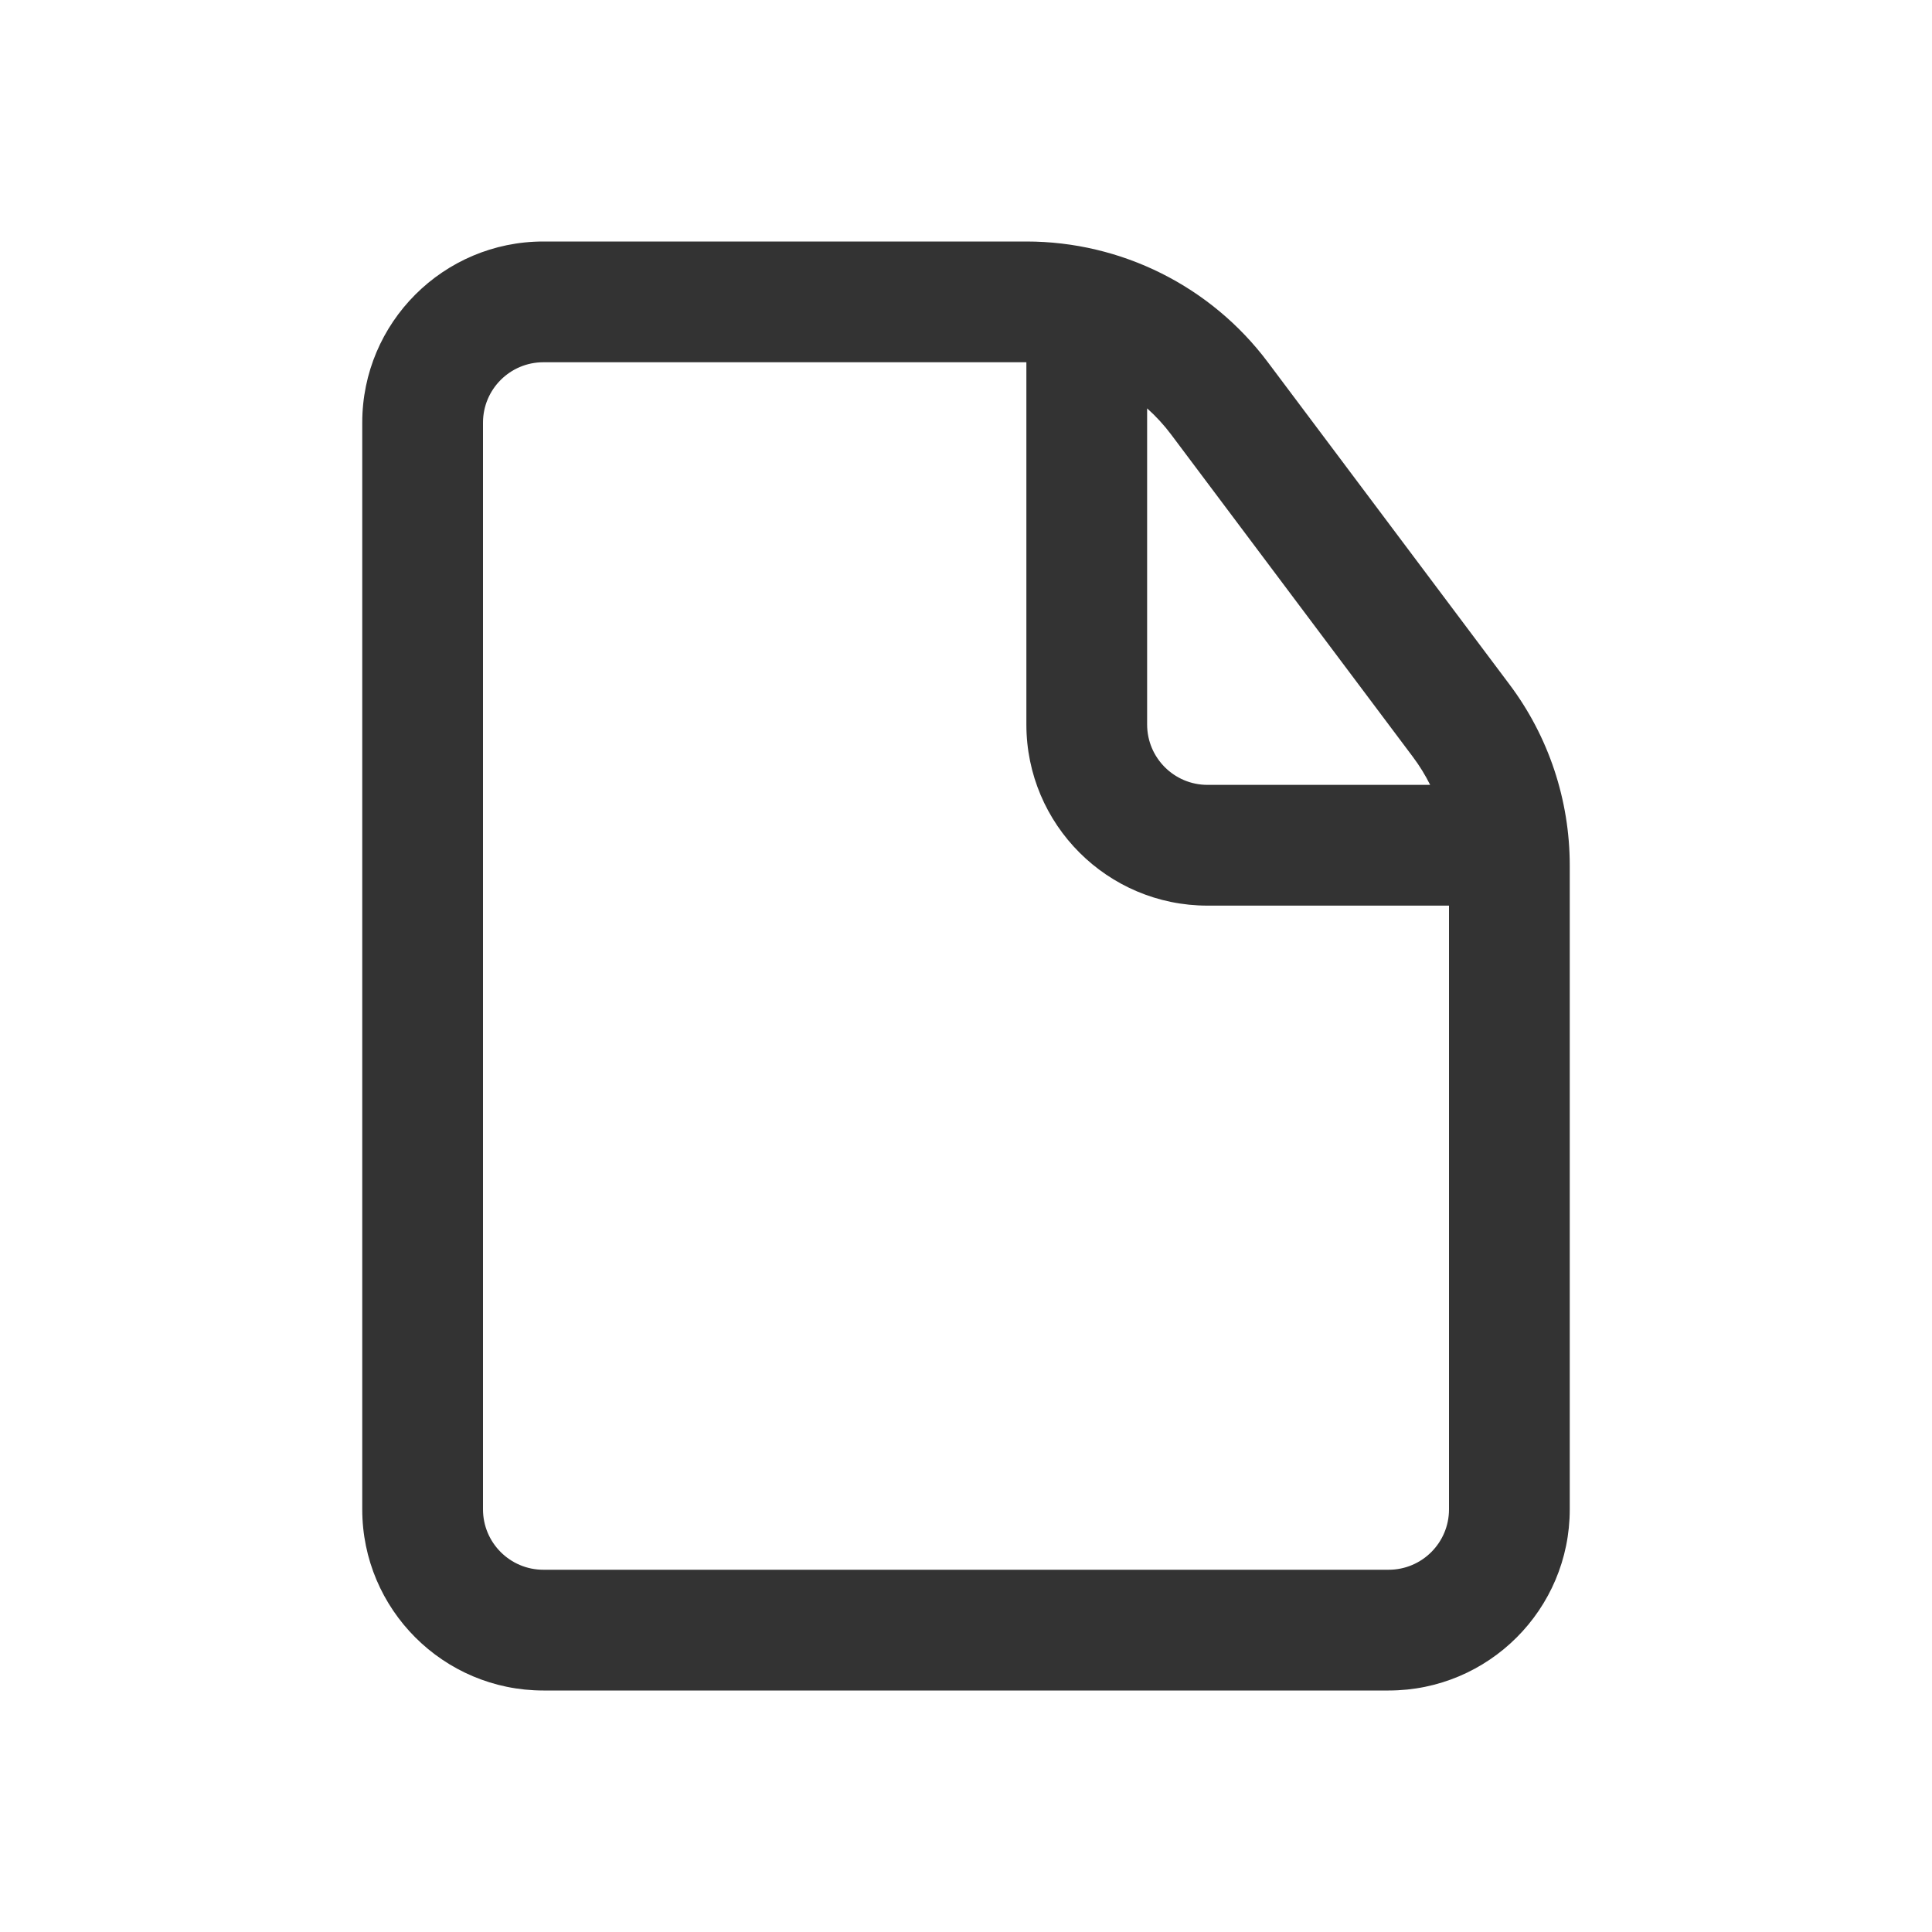
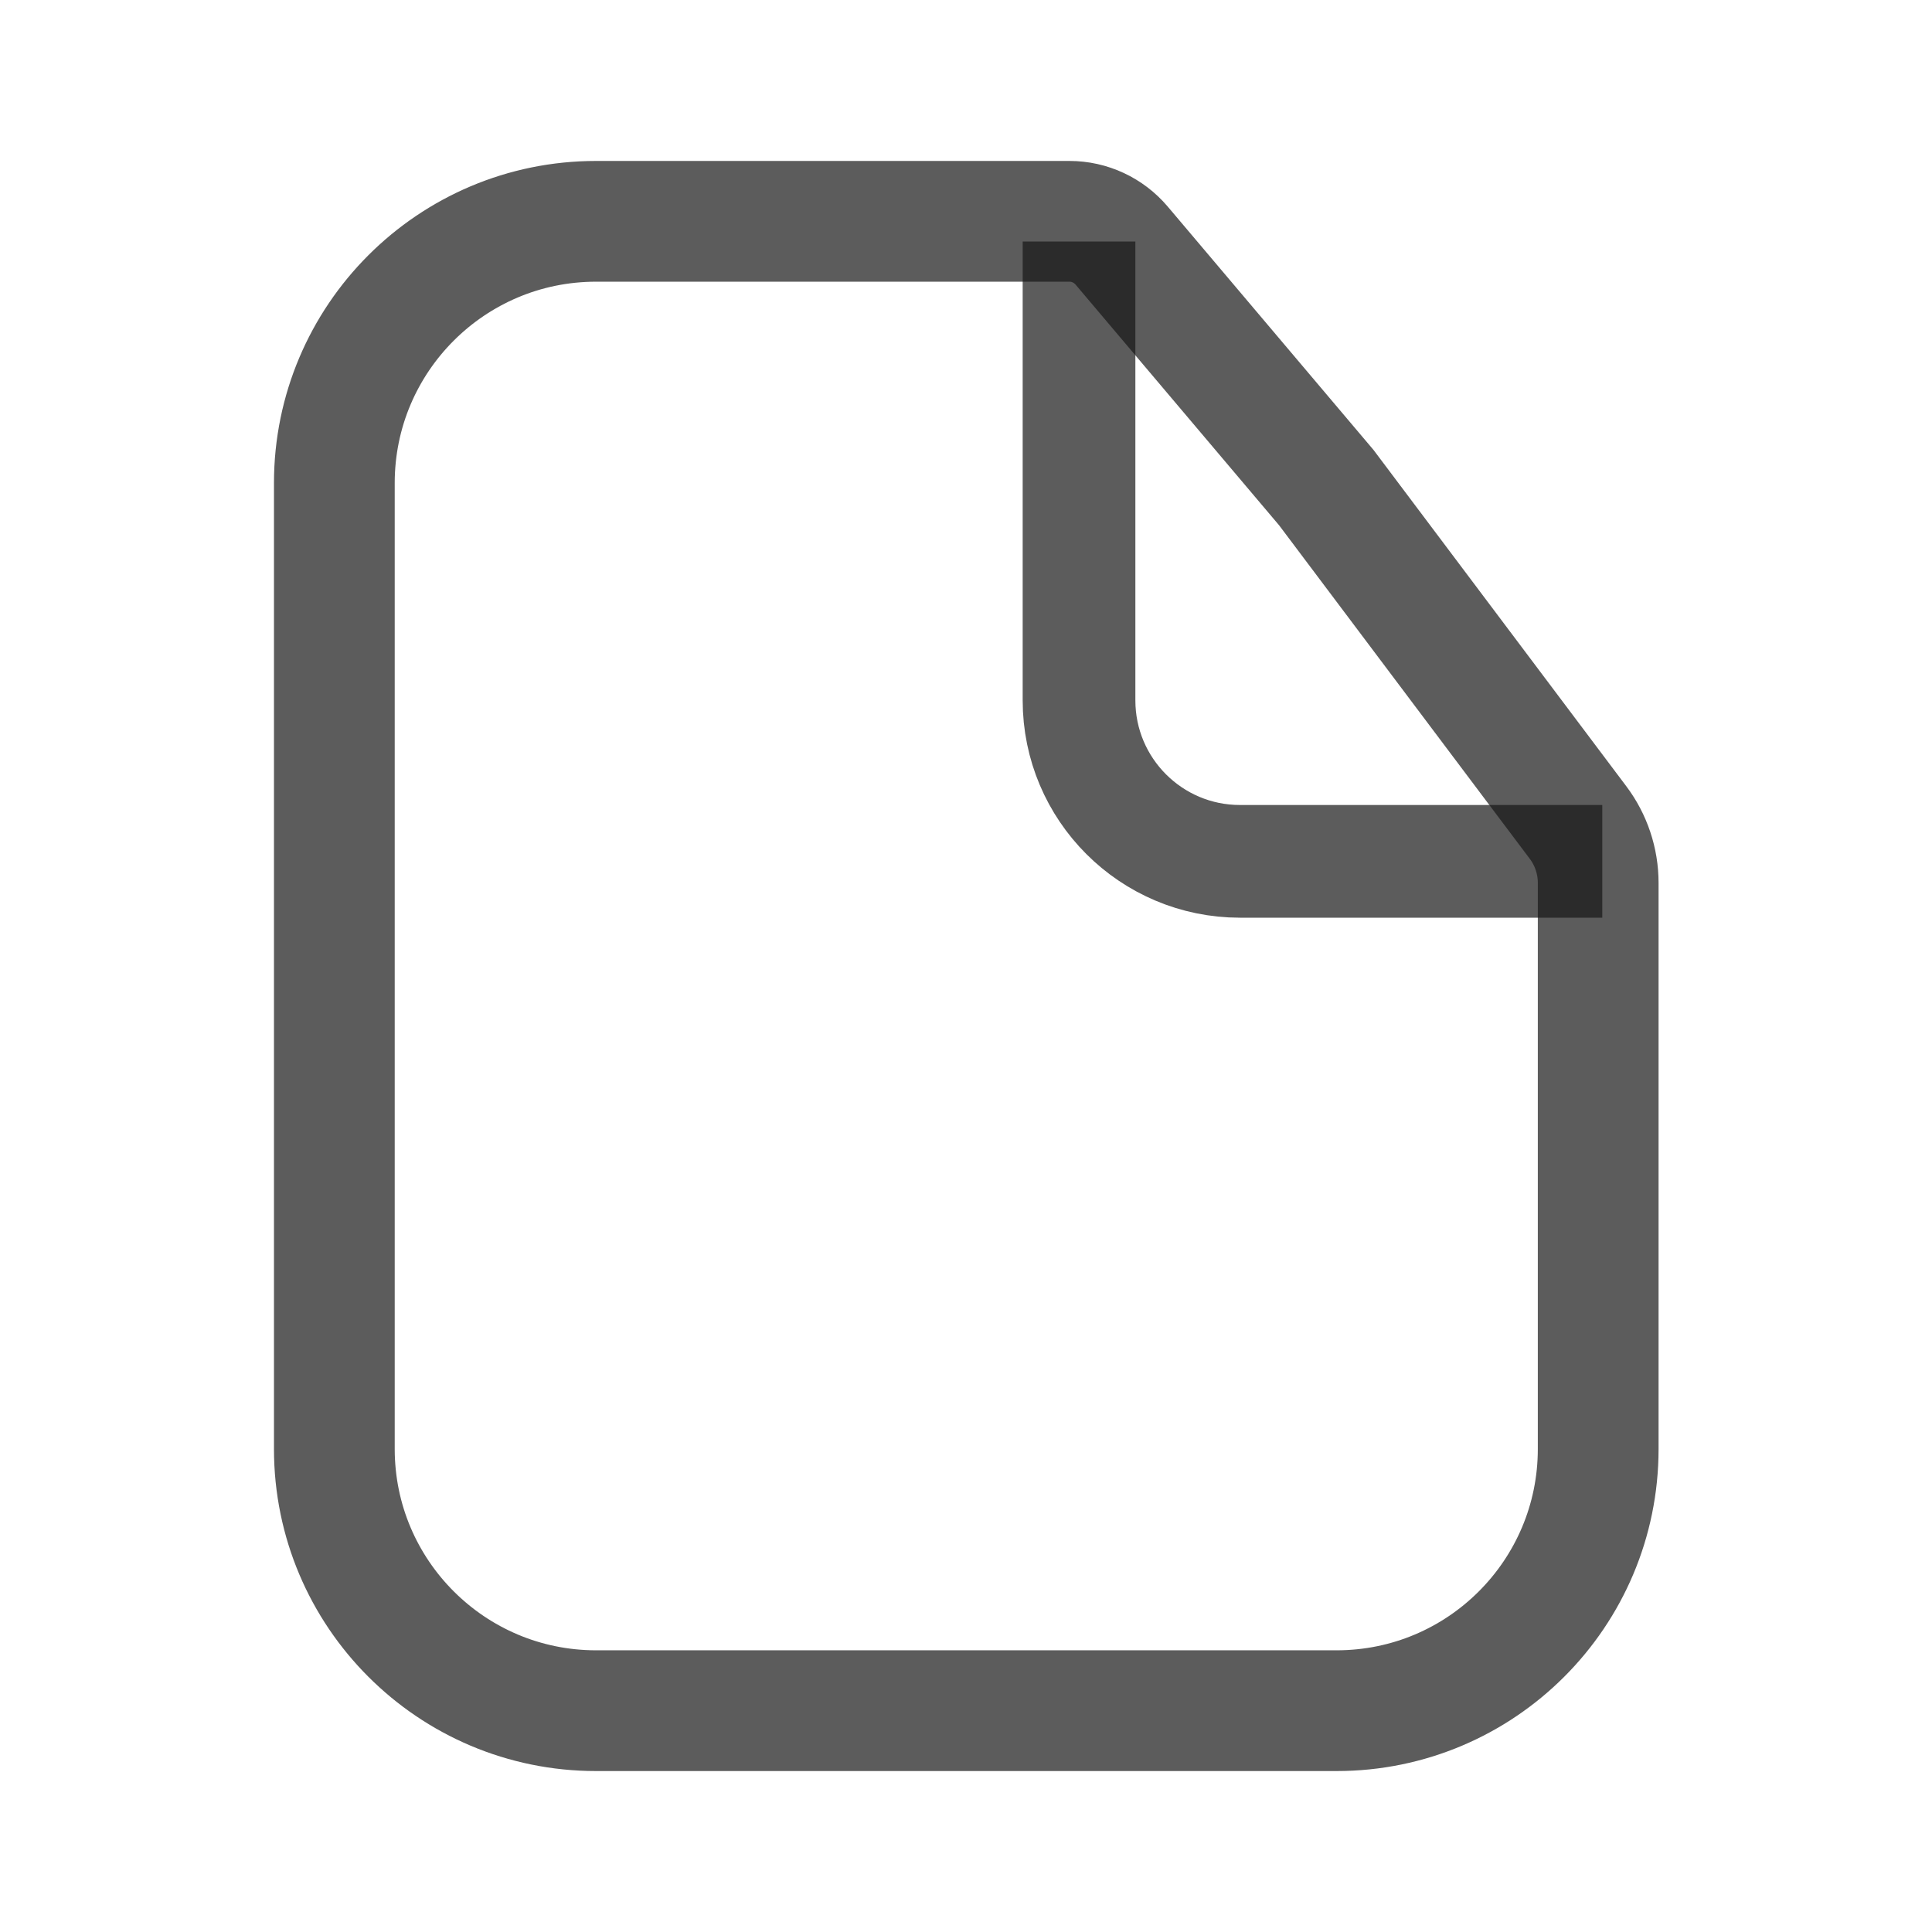
- <svg xmlns="http://www.w3.org/2000/svg" width="16" height="16" viewBox="0 0 16 16" fill="none">
-   <path fill-rule="evenodd" clip-rule="evenodd" d="M4.5 2C3.672 2 3 2.672 3 3.5V12.5C3 13.328 3.672 14 4.5 14H11.5C12.328 14 13 13.328 13 12.5V7.167C13 6.626 12.825 6.099 12.5 5.667L10.5 3C10.028 2.37 9.287 2 8.5 2H4.5ZM4 3.5C4 3.224 4.224 3 4.5 3H8.5V6C8.5 6.828 9.172 7.5 10 7.5H12V12.5C12 12.776 11.776 13 11.5 13H4.5C4.224 13 4 12.776 4 12.5V3.5ZM11.844 6.5C11.803 6.418 11.755 6.34 11.7 6.267L9.7 3.6C9.64 3.52 9.573 3.447 9.5 3.382V6C9.5 6.276 9.724 6.5 10 6.5H11.844Z" fill="#333333" />
+ <svg xmlns="http://www.w3.org/2000/svg" width="18" height="18" viewBox="0 0 18 18" fill="none">
+   <path d="M3.115 4.5C3.115 3.154 4.207 2.062 5.553 2.062H9.964C10.151 2.062 10.329 2.145 10.45 2.288L12.357 4.543L14.702 7.663C14.824 7.825 14.89 8.023 14.89 8.226V13.5C14.89 14.846 13.799 15.938 12.453 15.938H5.553C4.207 15.938 3.115 14.846 3.115 13.5V4.5Z" stroke="#171717" stroke-opacity="0.7" stroke-width="1.125" />
+   <path d="M10.053 2.25V6.525C10.053 7.353 10.724 8.025 11.553 8.025H14.928" stroke="#171717" stroke-opacity="0.7" stroke-width="1.05" />
</svg>
